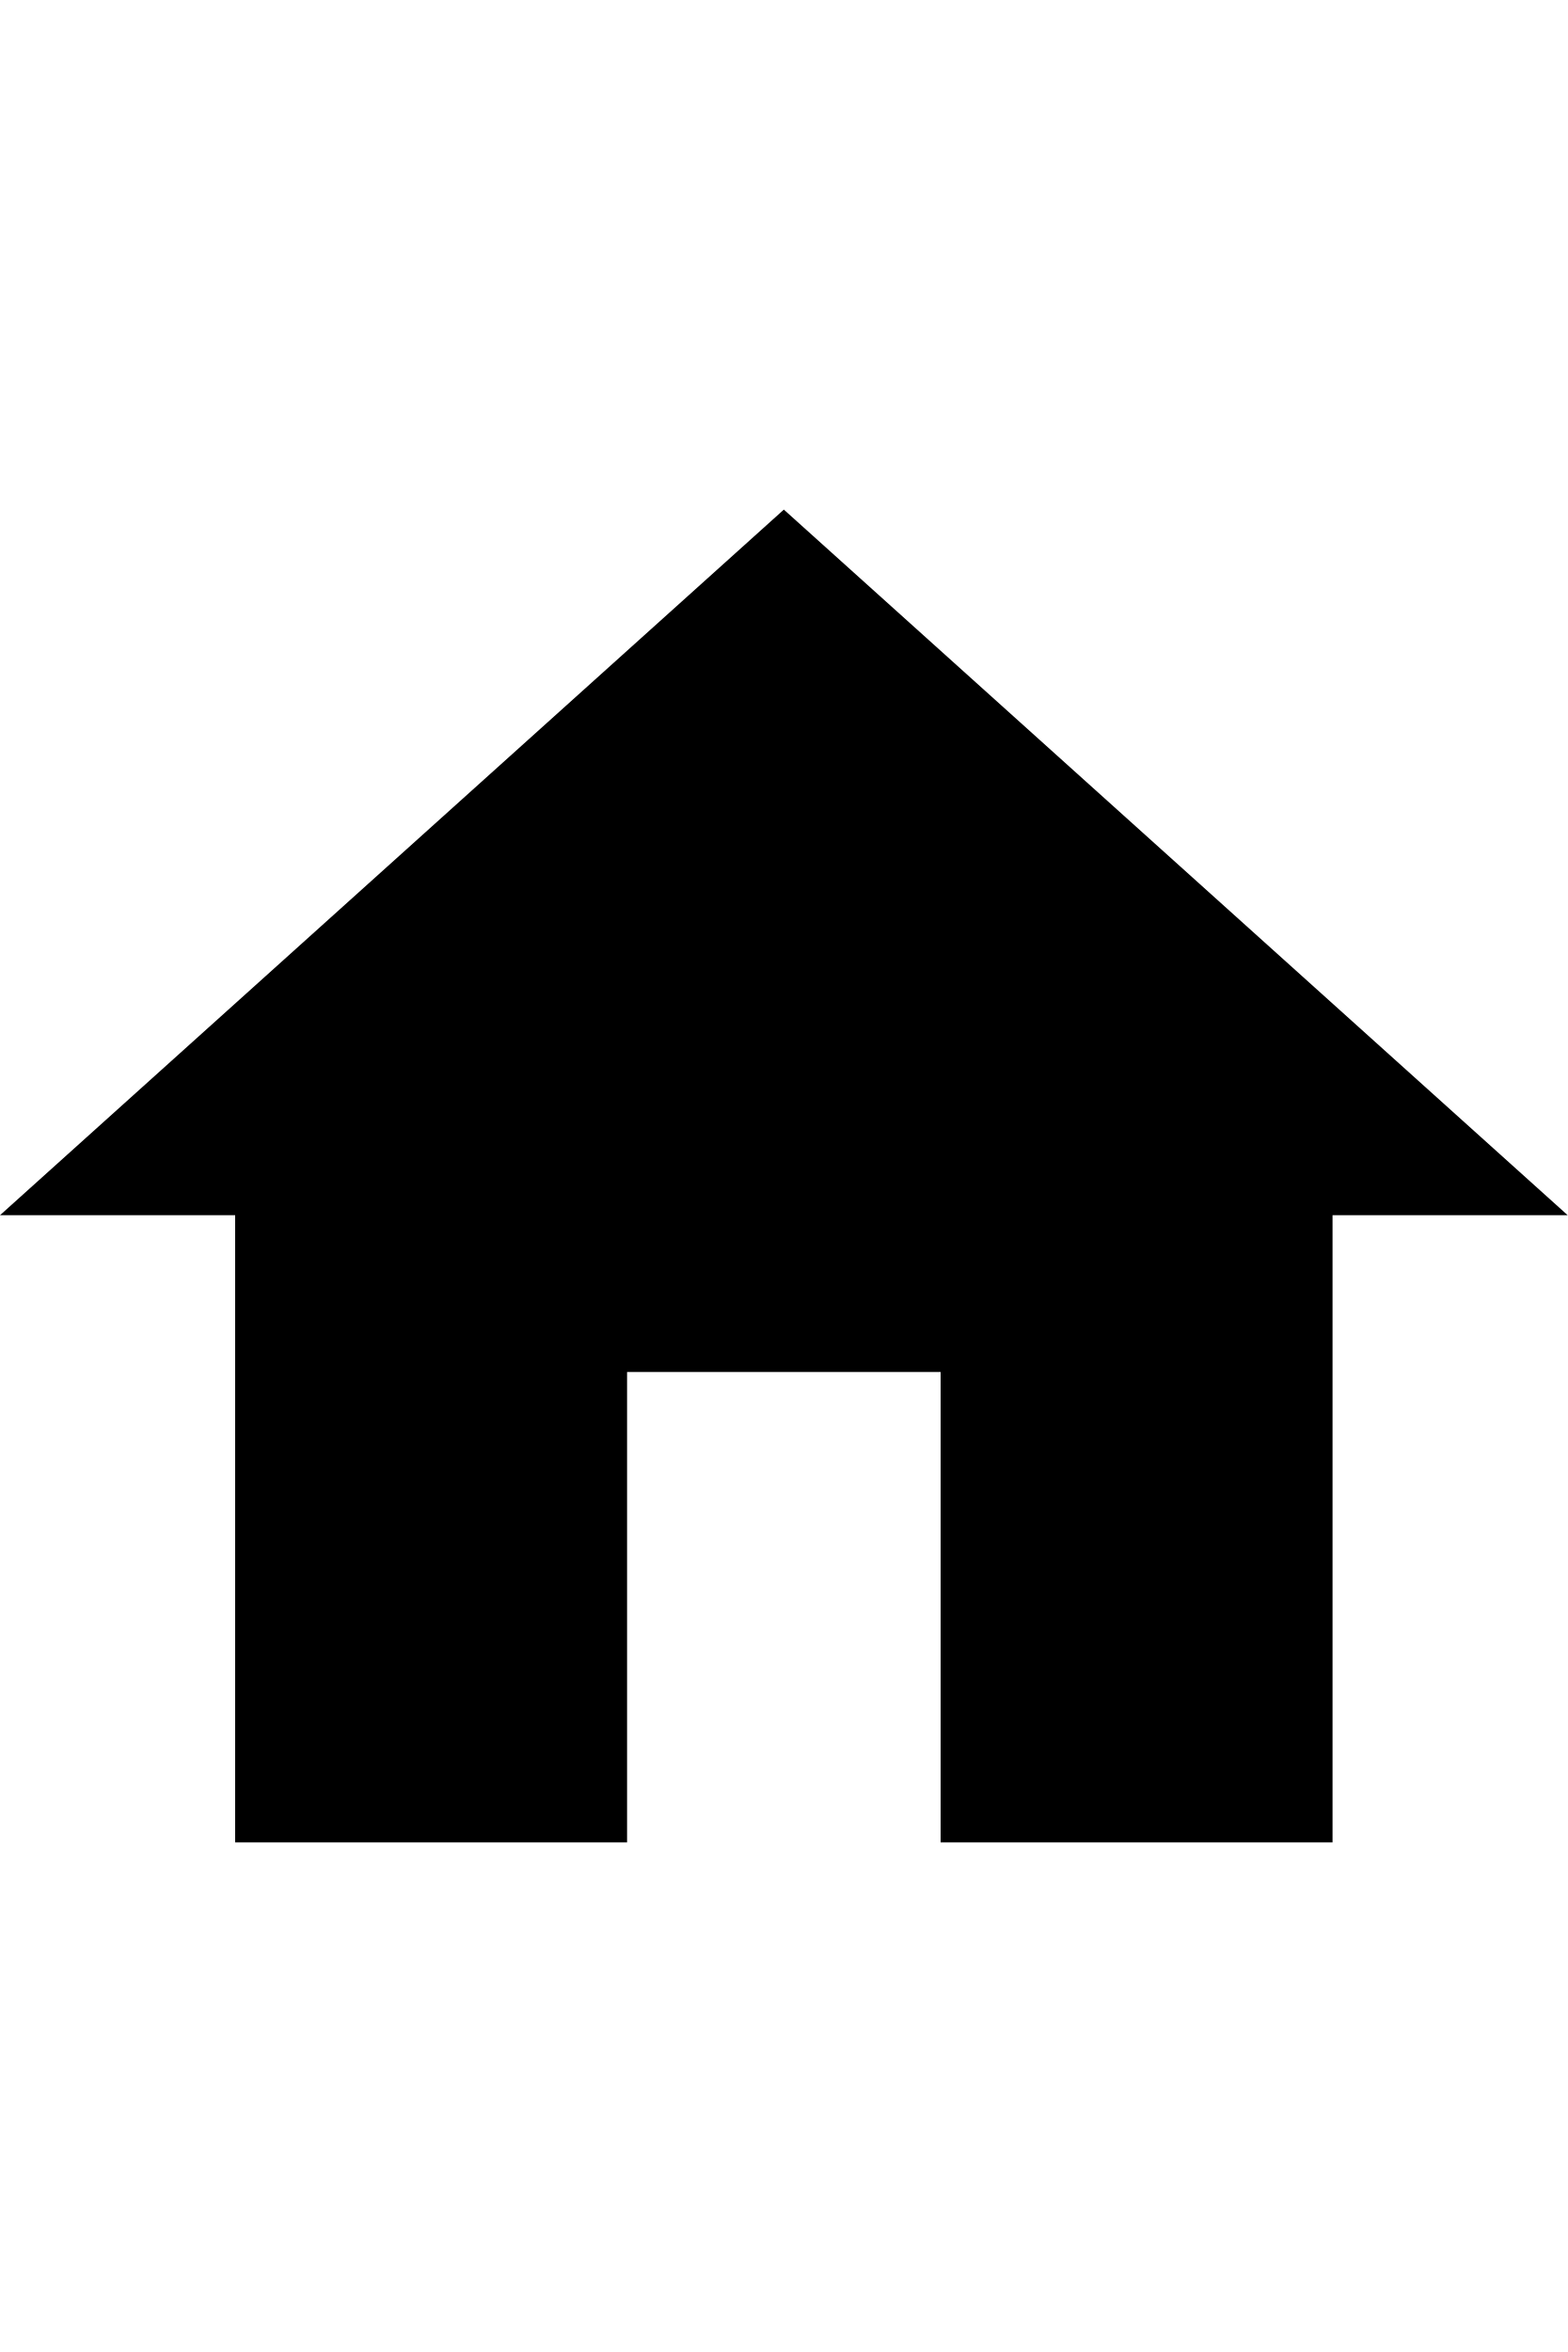
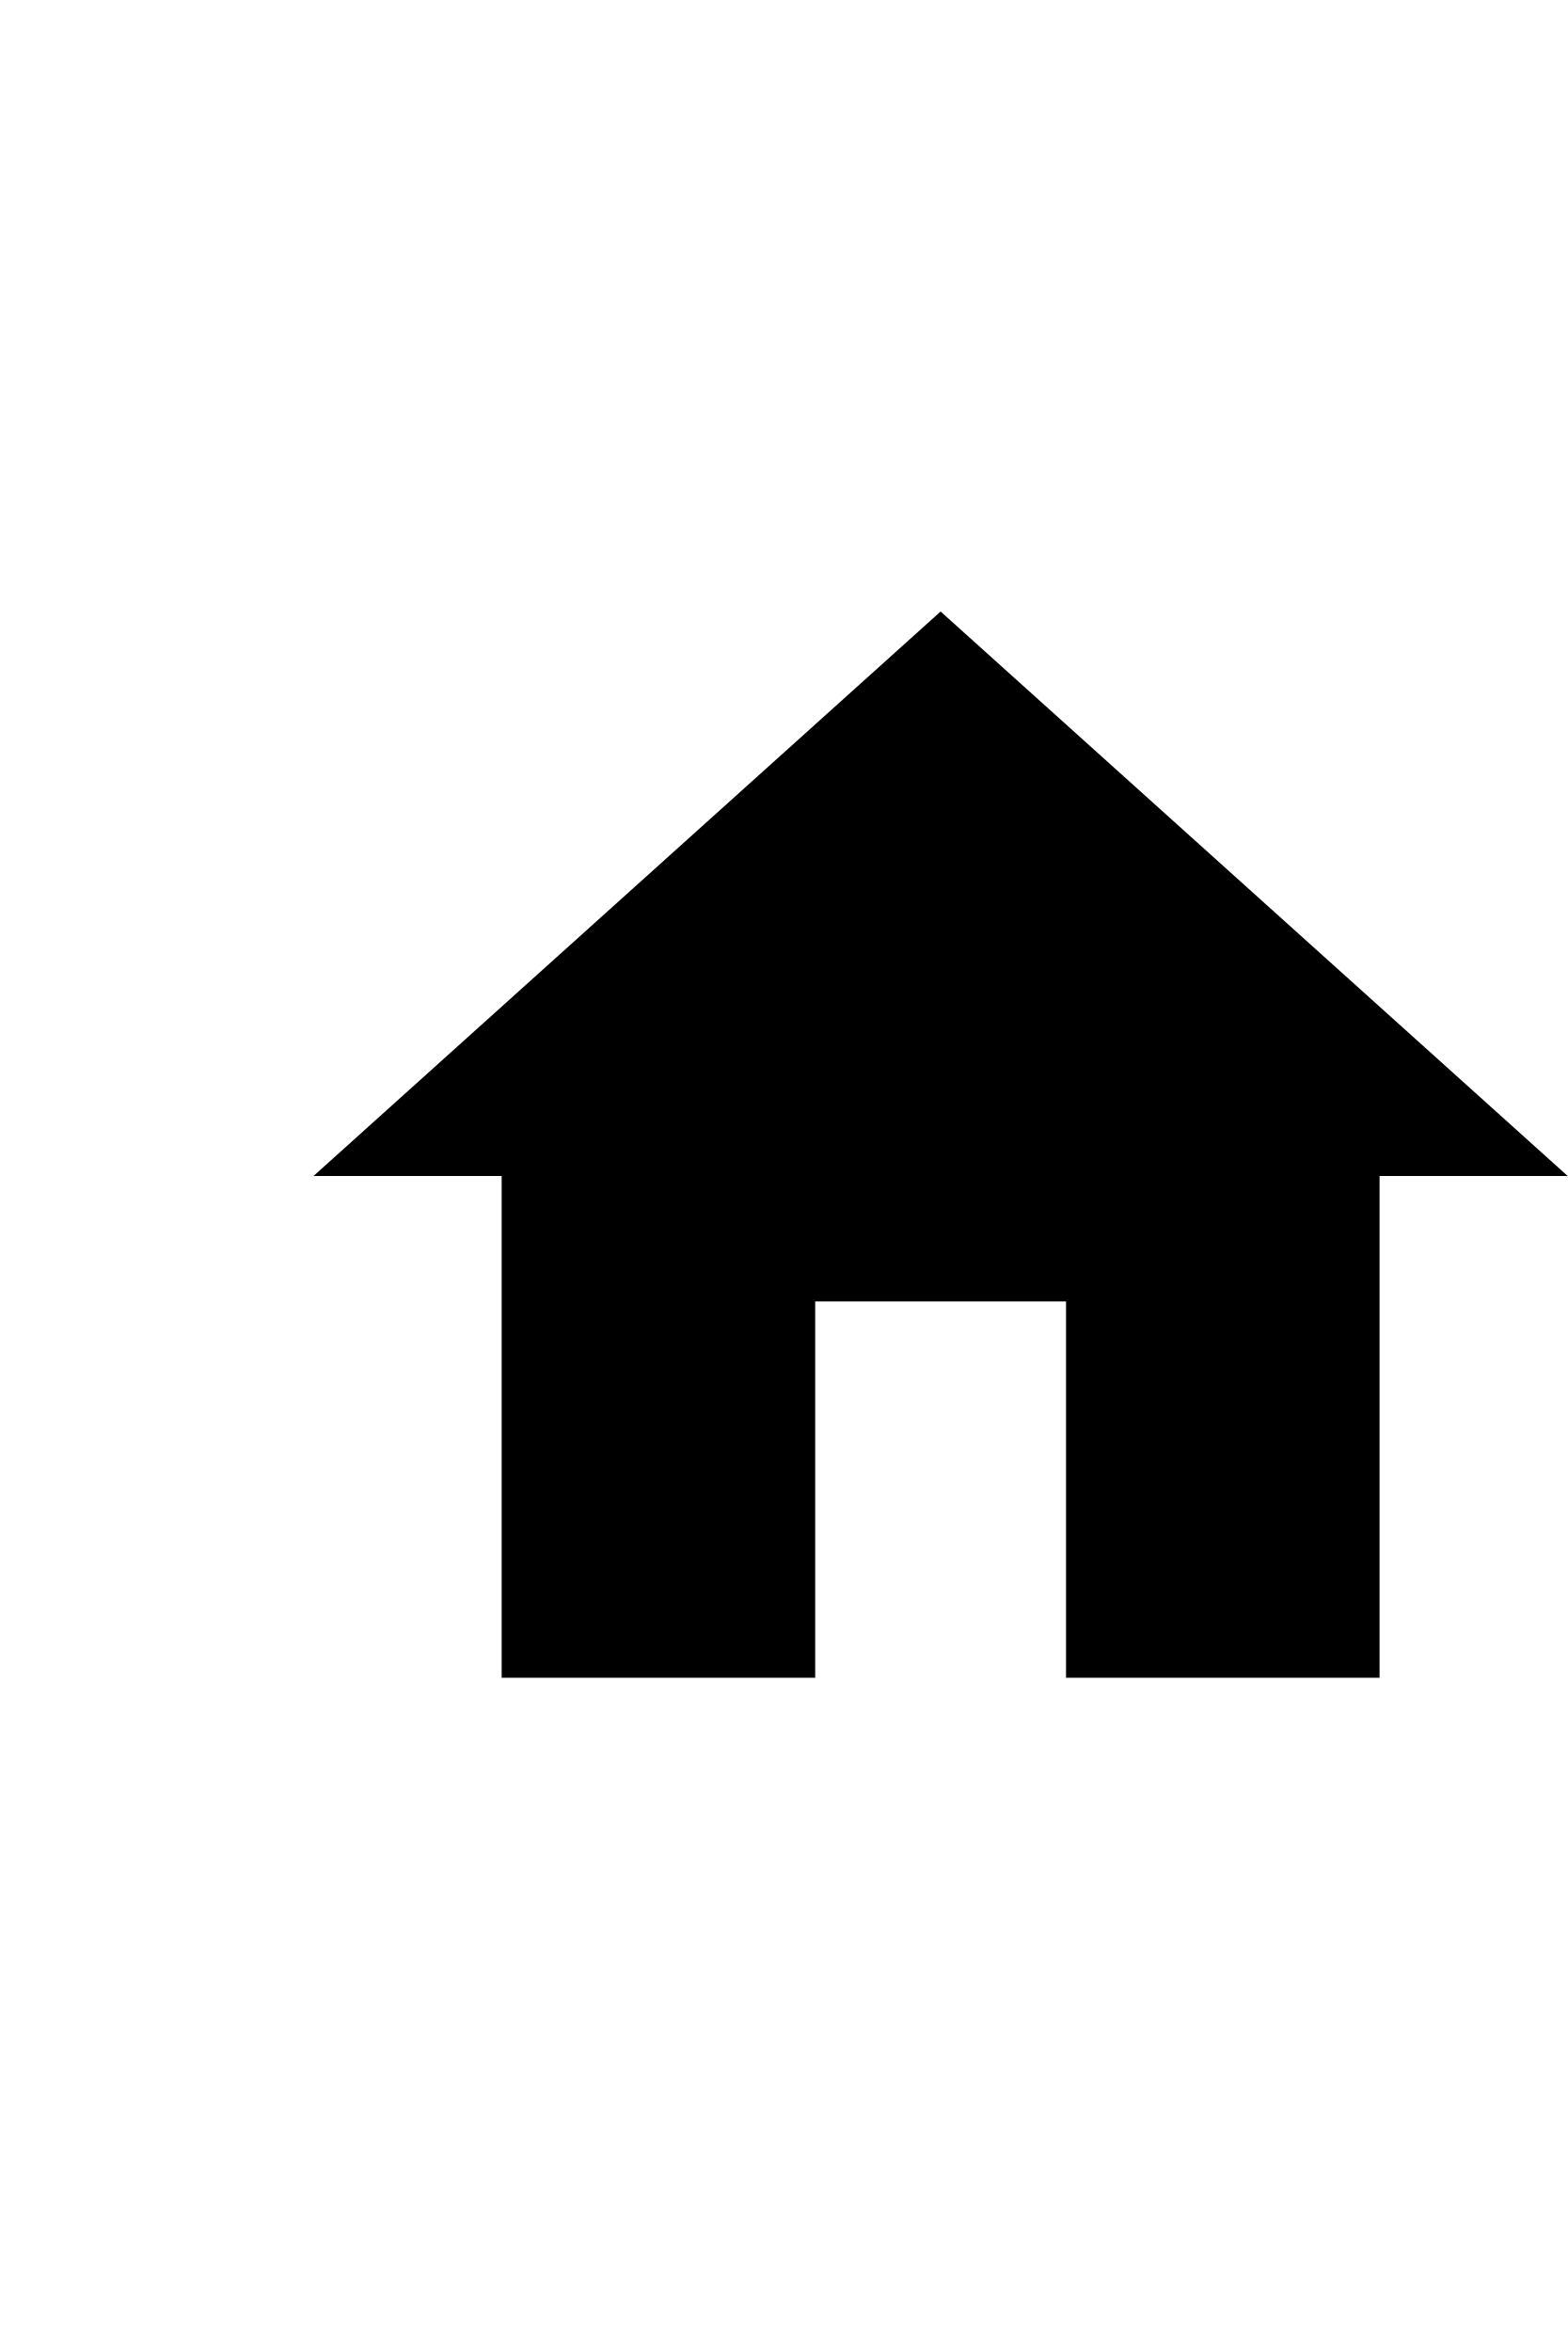
- <svg xmlns="http://www.w3.org/2000/svg" width="20pt" height="30pt" viewBox="0 0 20 20" version="1.1">
+ <svg xmlns="http://www.w3.org/2000/svg" width="20pt" height="30pt" viewBox="-5 -3 25 27" version="1.1">
  <g id="home">
    <path style=" stroke:none;fill-rule:nonzero;fill:rgb(0%,0%,0%);fill-opacity:1;" d="M 8 18.5 L 8 12.5 L 12 12.5 L 12 18.5 L 17 18.5 L 17 10.5 L 20 10.5 L 10 1.5 L 0 10.5 L 3 10.5 L 3 18.5 Z M 8 18.5 " />
  </g>
</svg>
